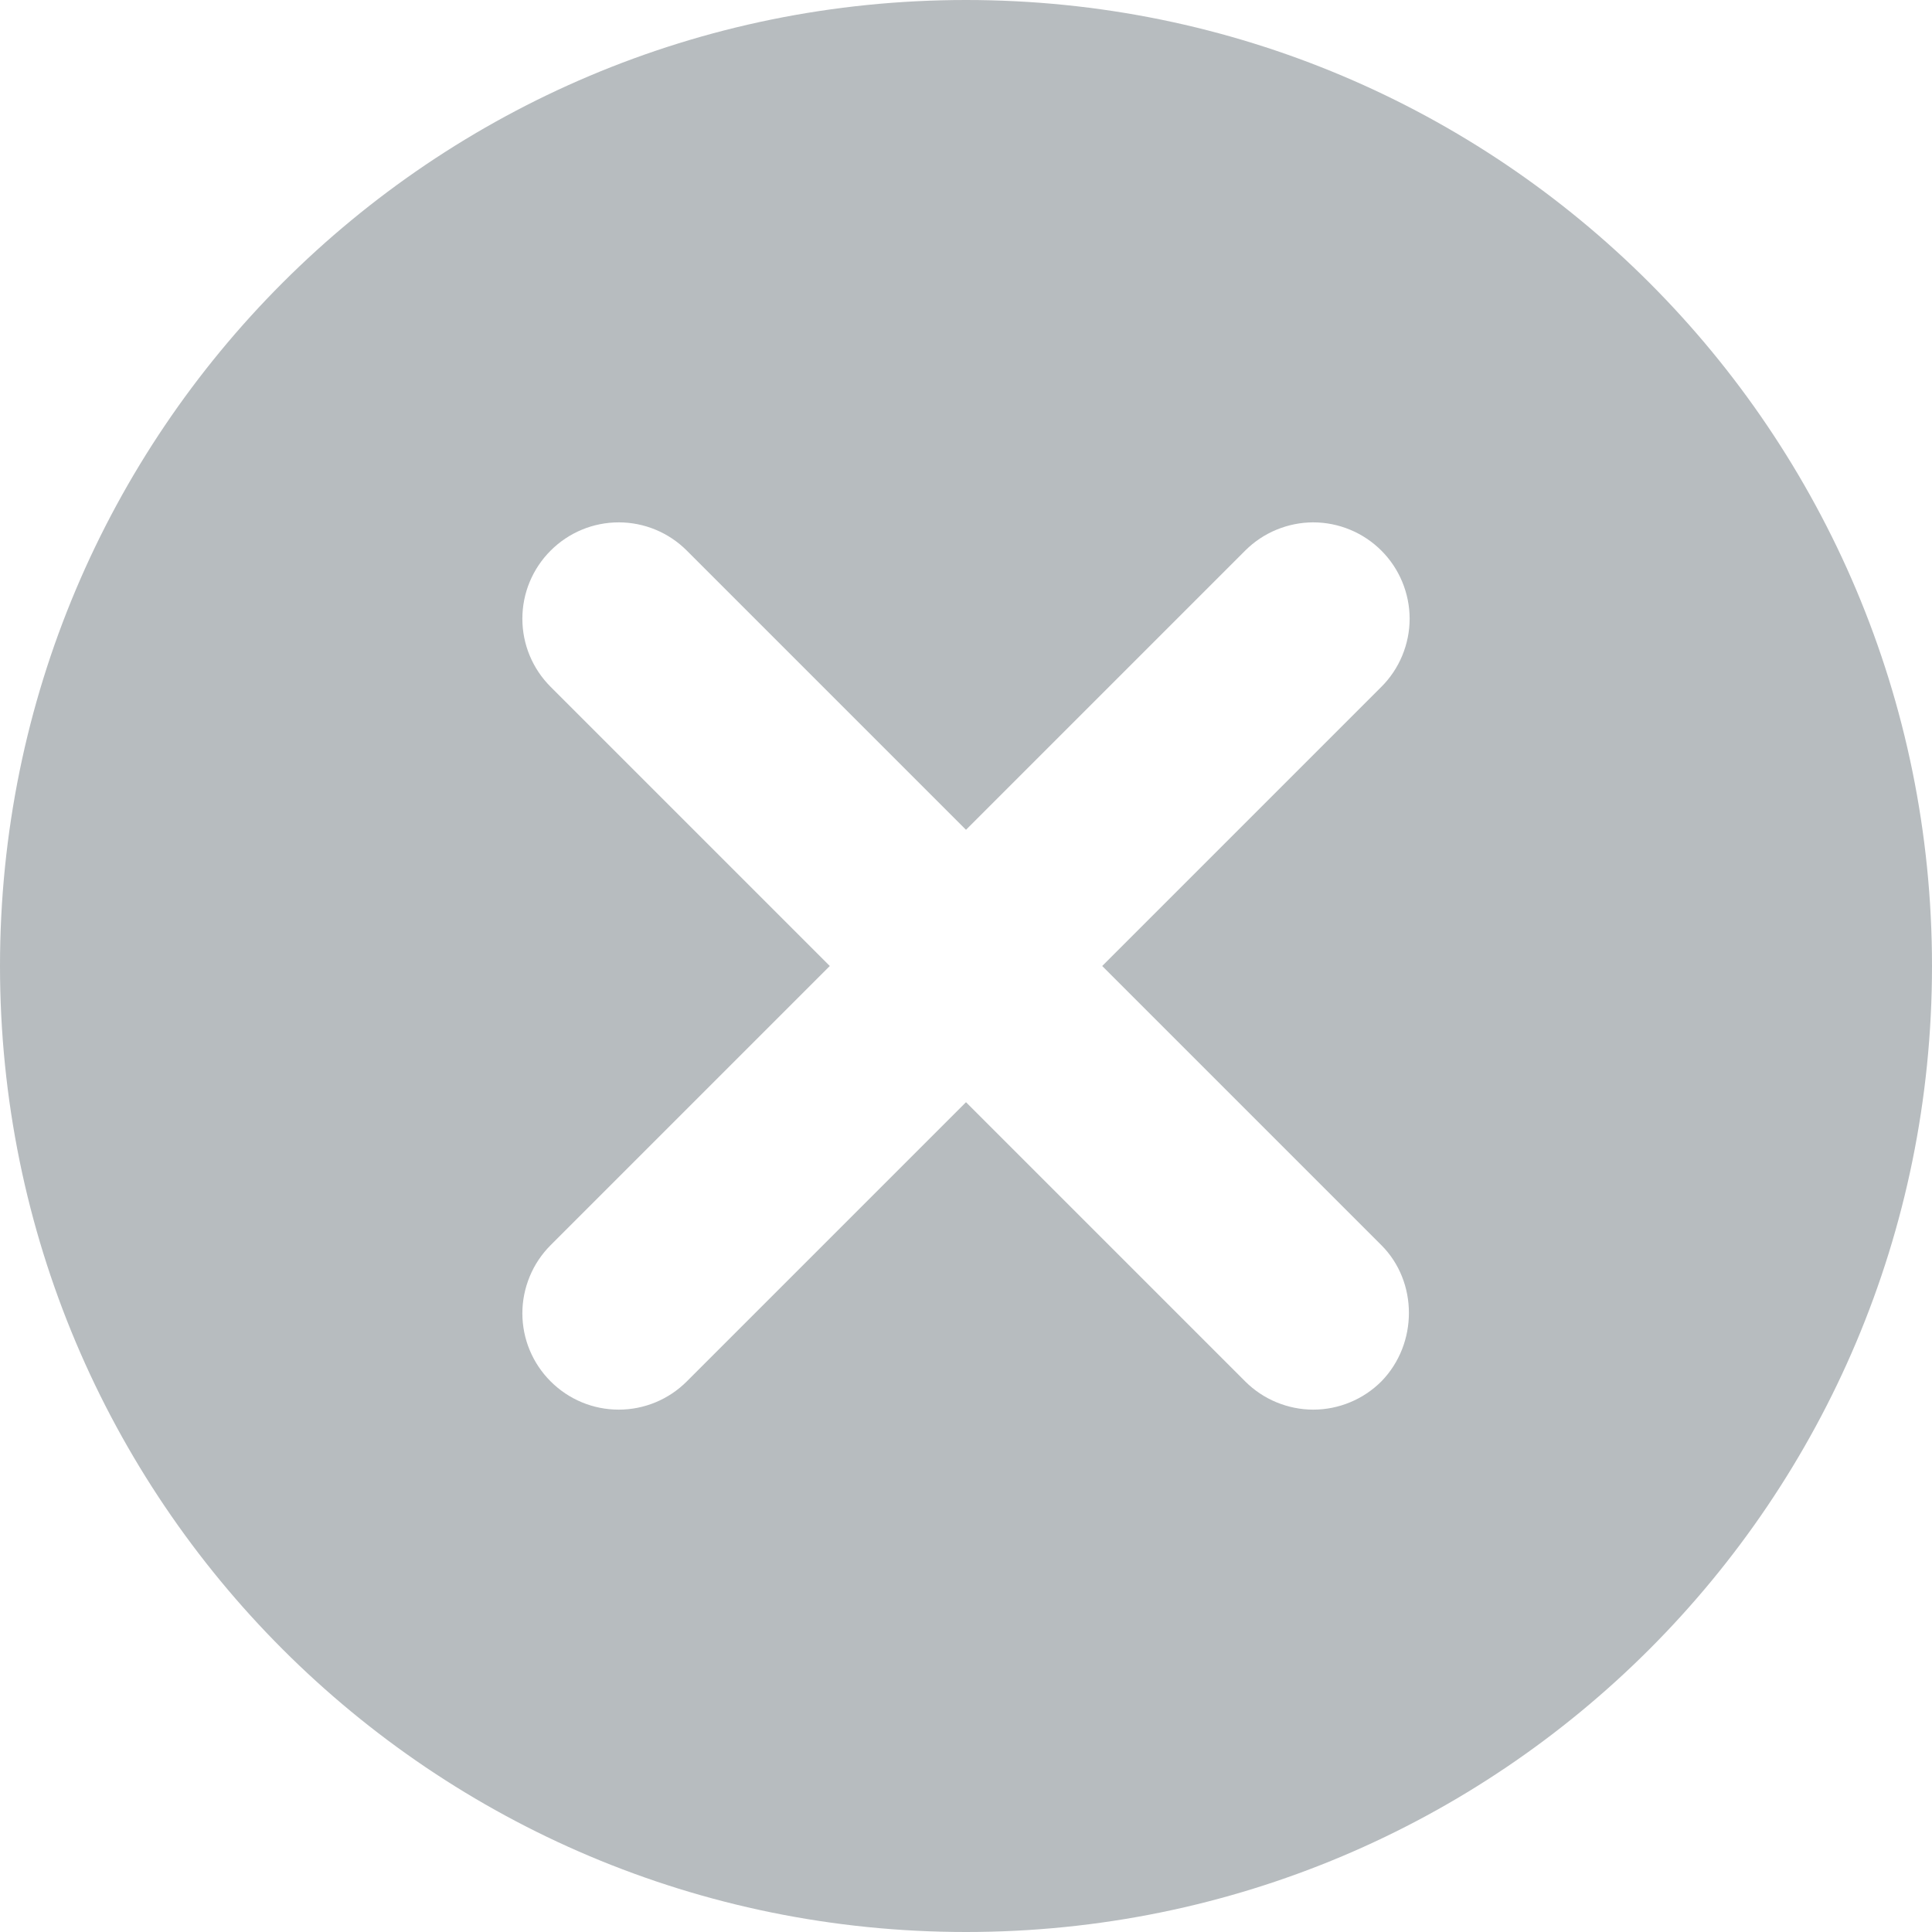
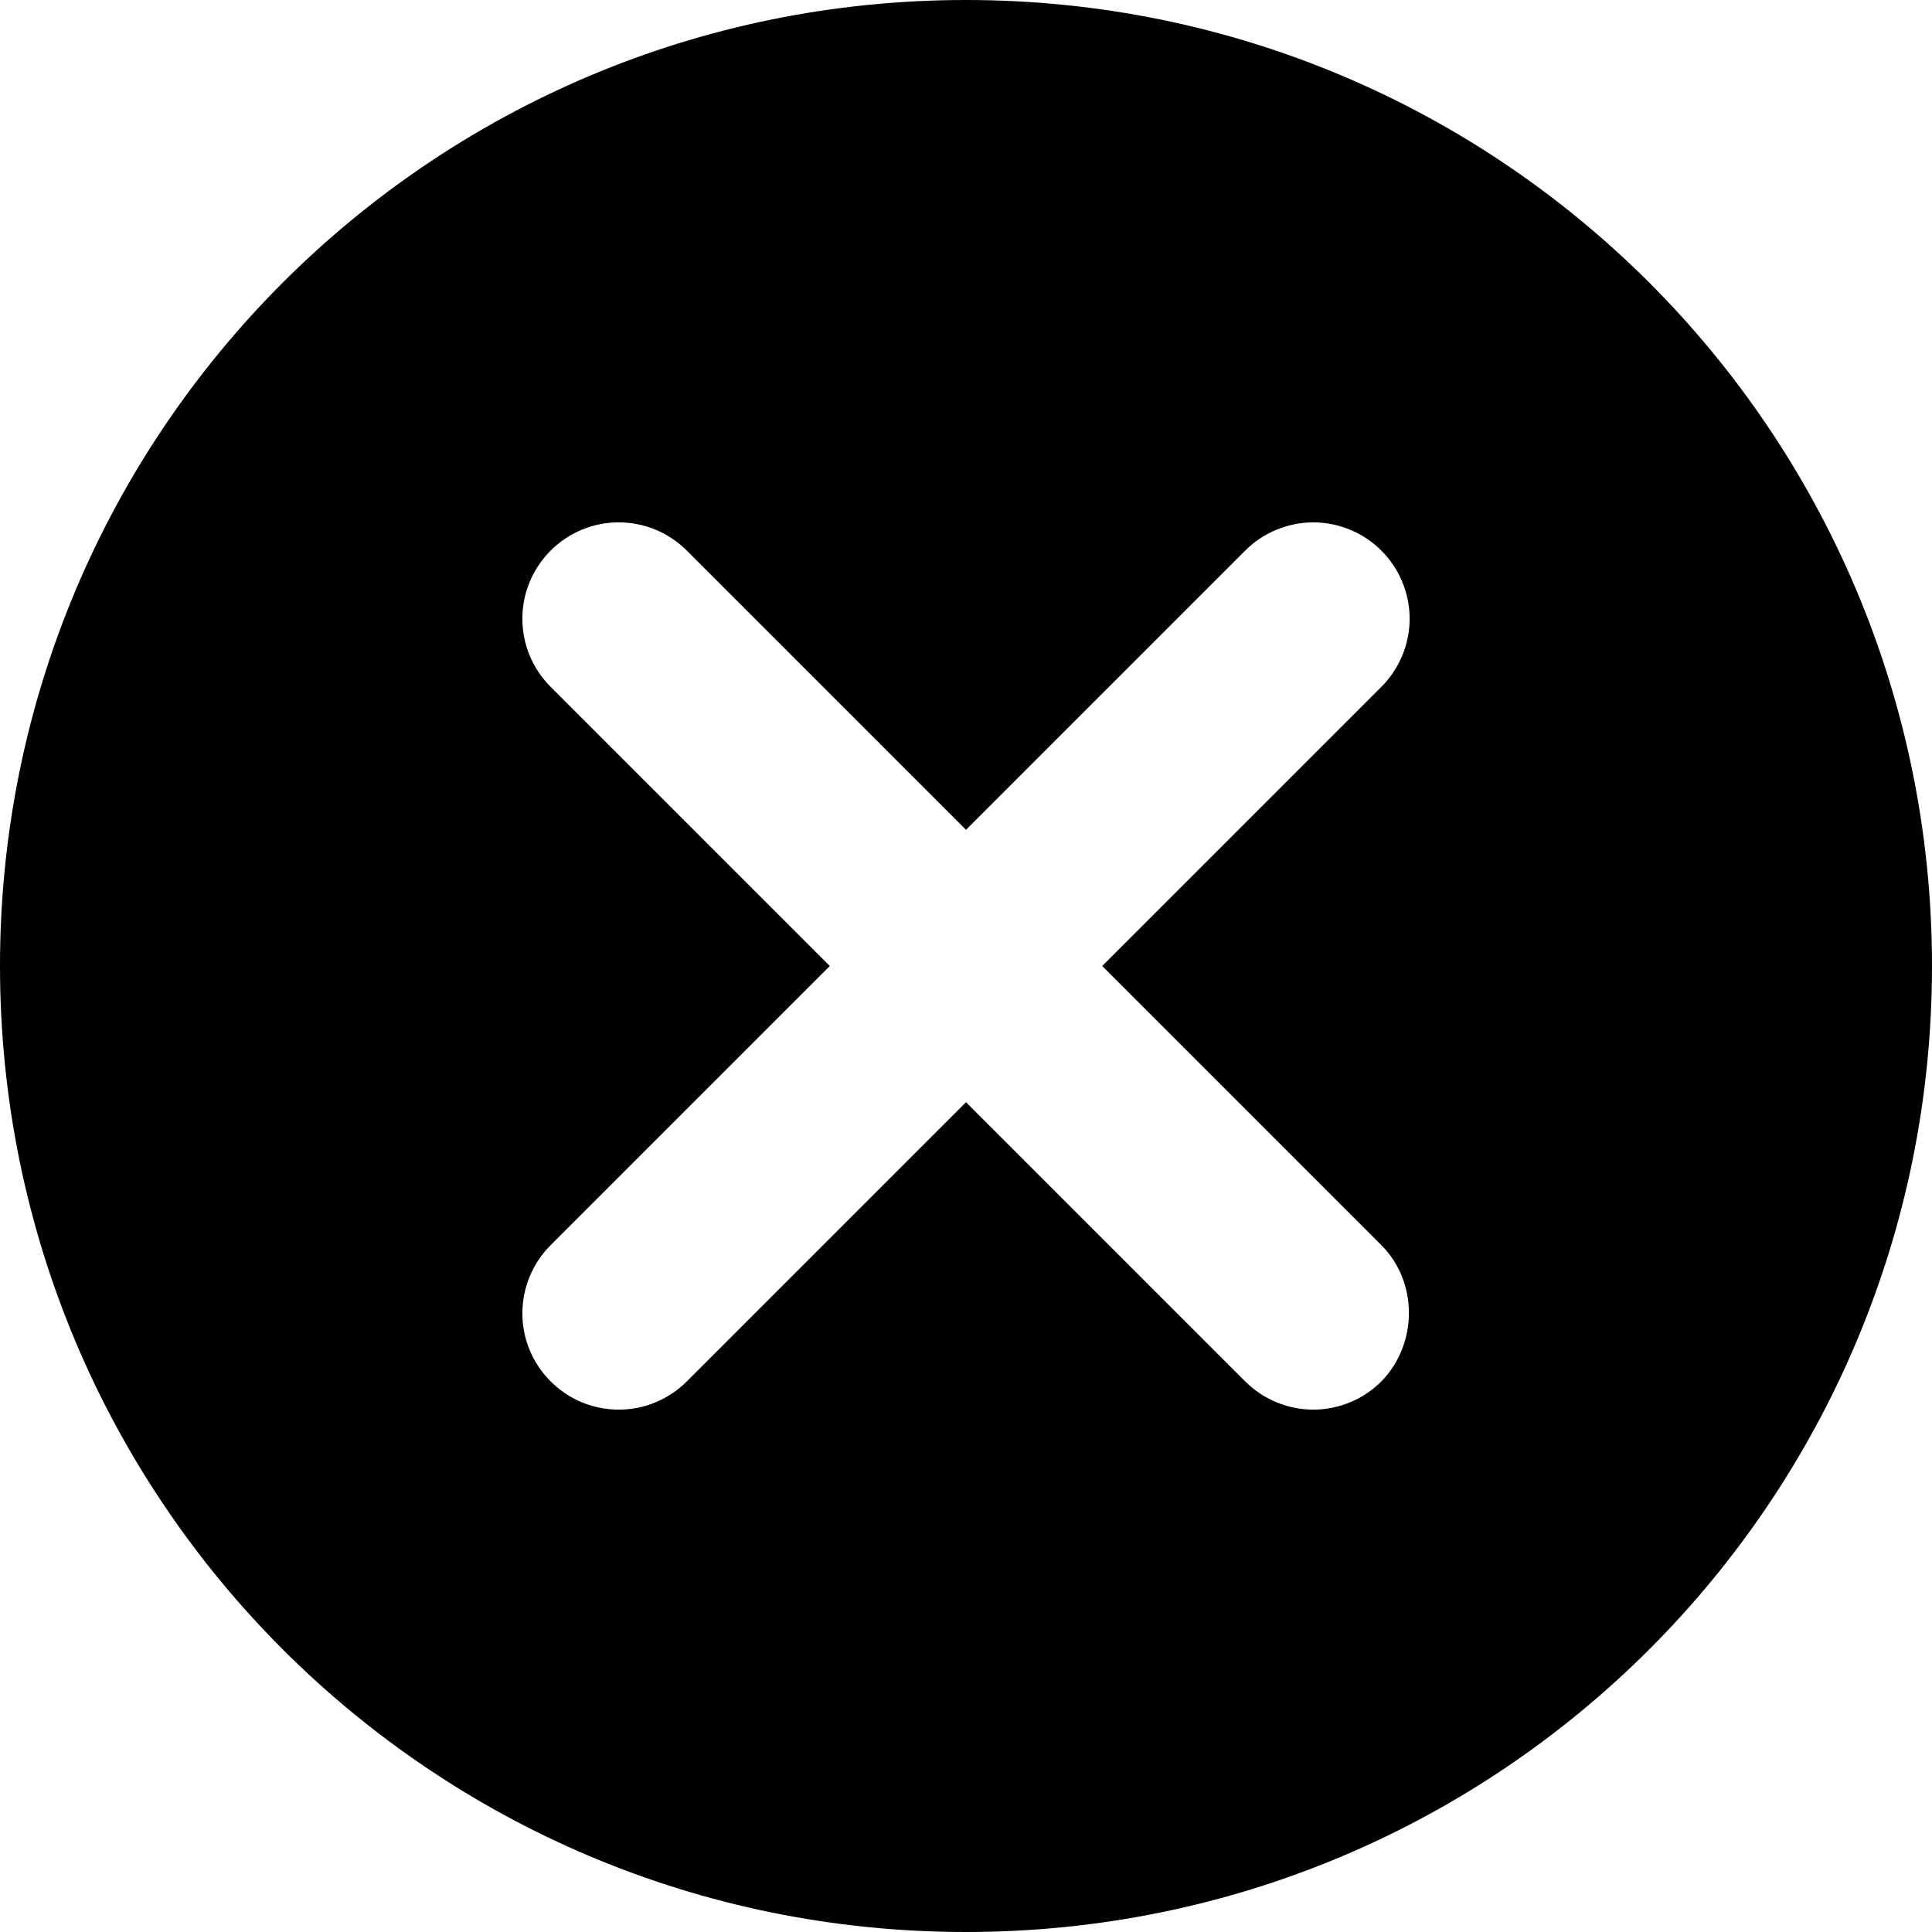
<svg xmlns="http://www.w3.org/2000/svg" width="16" height="16" viewBox="0 0 16 16" fill="none">
-   <path d="M8 0C3.576 0 0 3.576 0 8C0 12.424 3.576 16 8 16C12.424 16 16 12.424 16 8C16 3.576 12.424 0 8 0ZM11.44 11.44C11.366 11.514 11.278 11.573 11.181 11.613C11.085 11.653 10.981 11.674 10.876 11.674C10.771 11.674 10.668 11.653 10.571 11.613C10.474 11.573 10.386 11.514 10.312 11.44L8 9.128L5.688 11.44C5.538 11.59 5.336 11.674 5.124 11.674C4.912 11.674 4.71 11.59 4.56 11.44C4.41 11.29 4.326 11.088 4.326 10.876C4.326 10.771 4.347 10.668 4.387 10.571C4.427 10.474 4.486 10.386 4.56 10.312L6.872 8L4.56 5.688C4.41 5.538 4.326 5.336 4.326 5.124C4.326 4.912 4.41 4.71 4.56 4.56C4.71 4.41 4.912 4.326 5.124 4.326C5.336 4.326 5.538 4.41 5.688 4.56L8 6.872L10.312 4.56C10.386 4.486 10.474 4.427 10.571 4.387C10.668 4.347 10.771 4.326 10.876 4.326C10.981 4.326 11.085 4.347 11.181 4.387C11.278 4.427 11.366 4.486 11.44 4.56C11.514 4.634 11.573 4.722 11.613 4.819C11.653 4.916 11.674 5.019 11.674 5.124C11.674 5.229 11.653 5.332 11.613 5.429C11.573 5.526 11.514 5.614 11.44 5.688L9.128 8L11.44 10.312C11.744 10.616 11.744 11.128 11.44 11.44Z" fill="#B7BCBF" />
+   <path d="M8 0C3.576 0 0 3.576 0 8C0 12.424 3.576 16 8 16C12.424 16 16 12.424 16 8C16 3.576 12.424 0 8 0ZM11.44 11.44C11.366 11.514 11.278 11.573 11.181 11.613C11.085 11.653 10.981 11.674 10.876 11.674C10.771 11.674 10.668 11.653 10.571 11.613C10.474 11.573 10.386 11.514 10.312 11.44L8 9.128L5.688 11.44C5.538 11.59 5.336 11.674 5.124 11.674C4.912 11.674 4.71 11.59 4.56 11.44C4.41 11.29 4.326 11.088 4.326 10.876C4.326 10.771 4.347 10.668 4.387 10.571C4.427 10.474 4.486 10.386 4.56 10.312L6.872 8L4.56 5.688C4.41 5.538 4.326 5.336 4.326 5.124C4.326 4.912 4.41 4.71 4.56 4.56C4.71 4.41 4.912 4.326 5.124 4.326C5.336 4.326 5.538 4.41 5.688 4.56L8 6.872L10.312 4.56C10.386 4.486 10.474 4.427 10.571 4.387C10.668 4.347 10.771 4.326 10.876 4.326C10.981 4.326 11.085 4.347 11.181 4.387C11.278 4.427 11.366 4.486 11.44 4.56C11.514 4.634 11.573 4.722 11.613 4.819C11.653 4.916 11.674 5.019 11.674 5.124C11.674 5.229 11.653 5.332 11.613 5.429C11.573 5.526 11.514 5.614 11.44 5.688L9.128 8L11.44 10.312C11.744 10.616 11.744 11.128 11.44 11.44Z" fill="currentColor" />
</svg>
